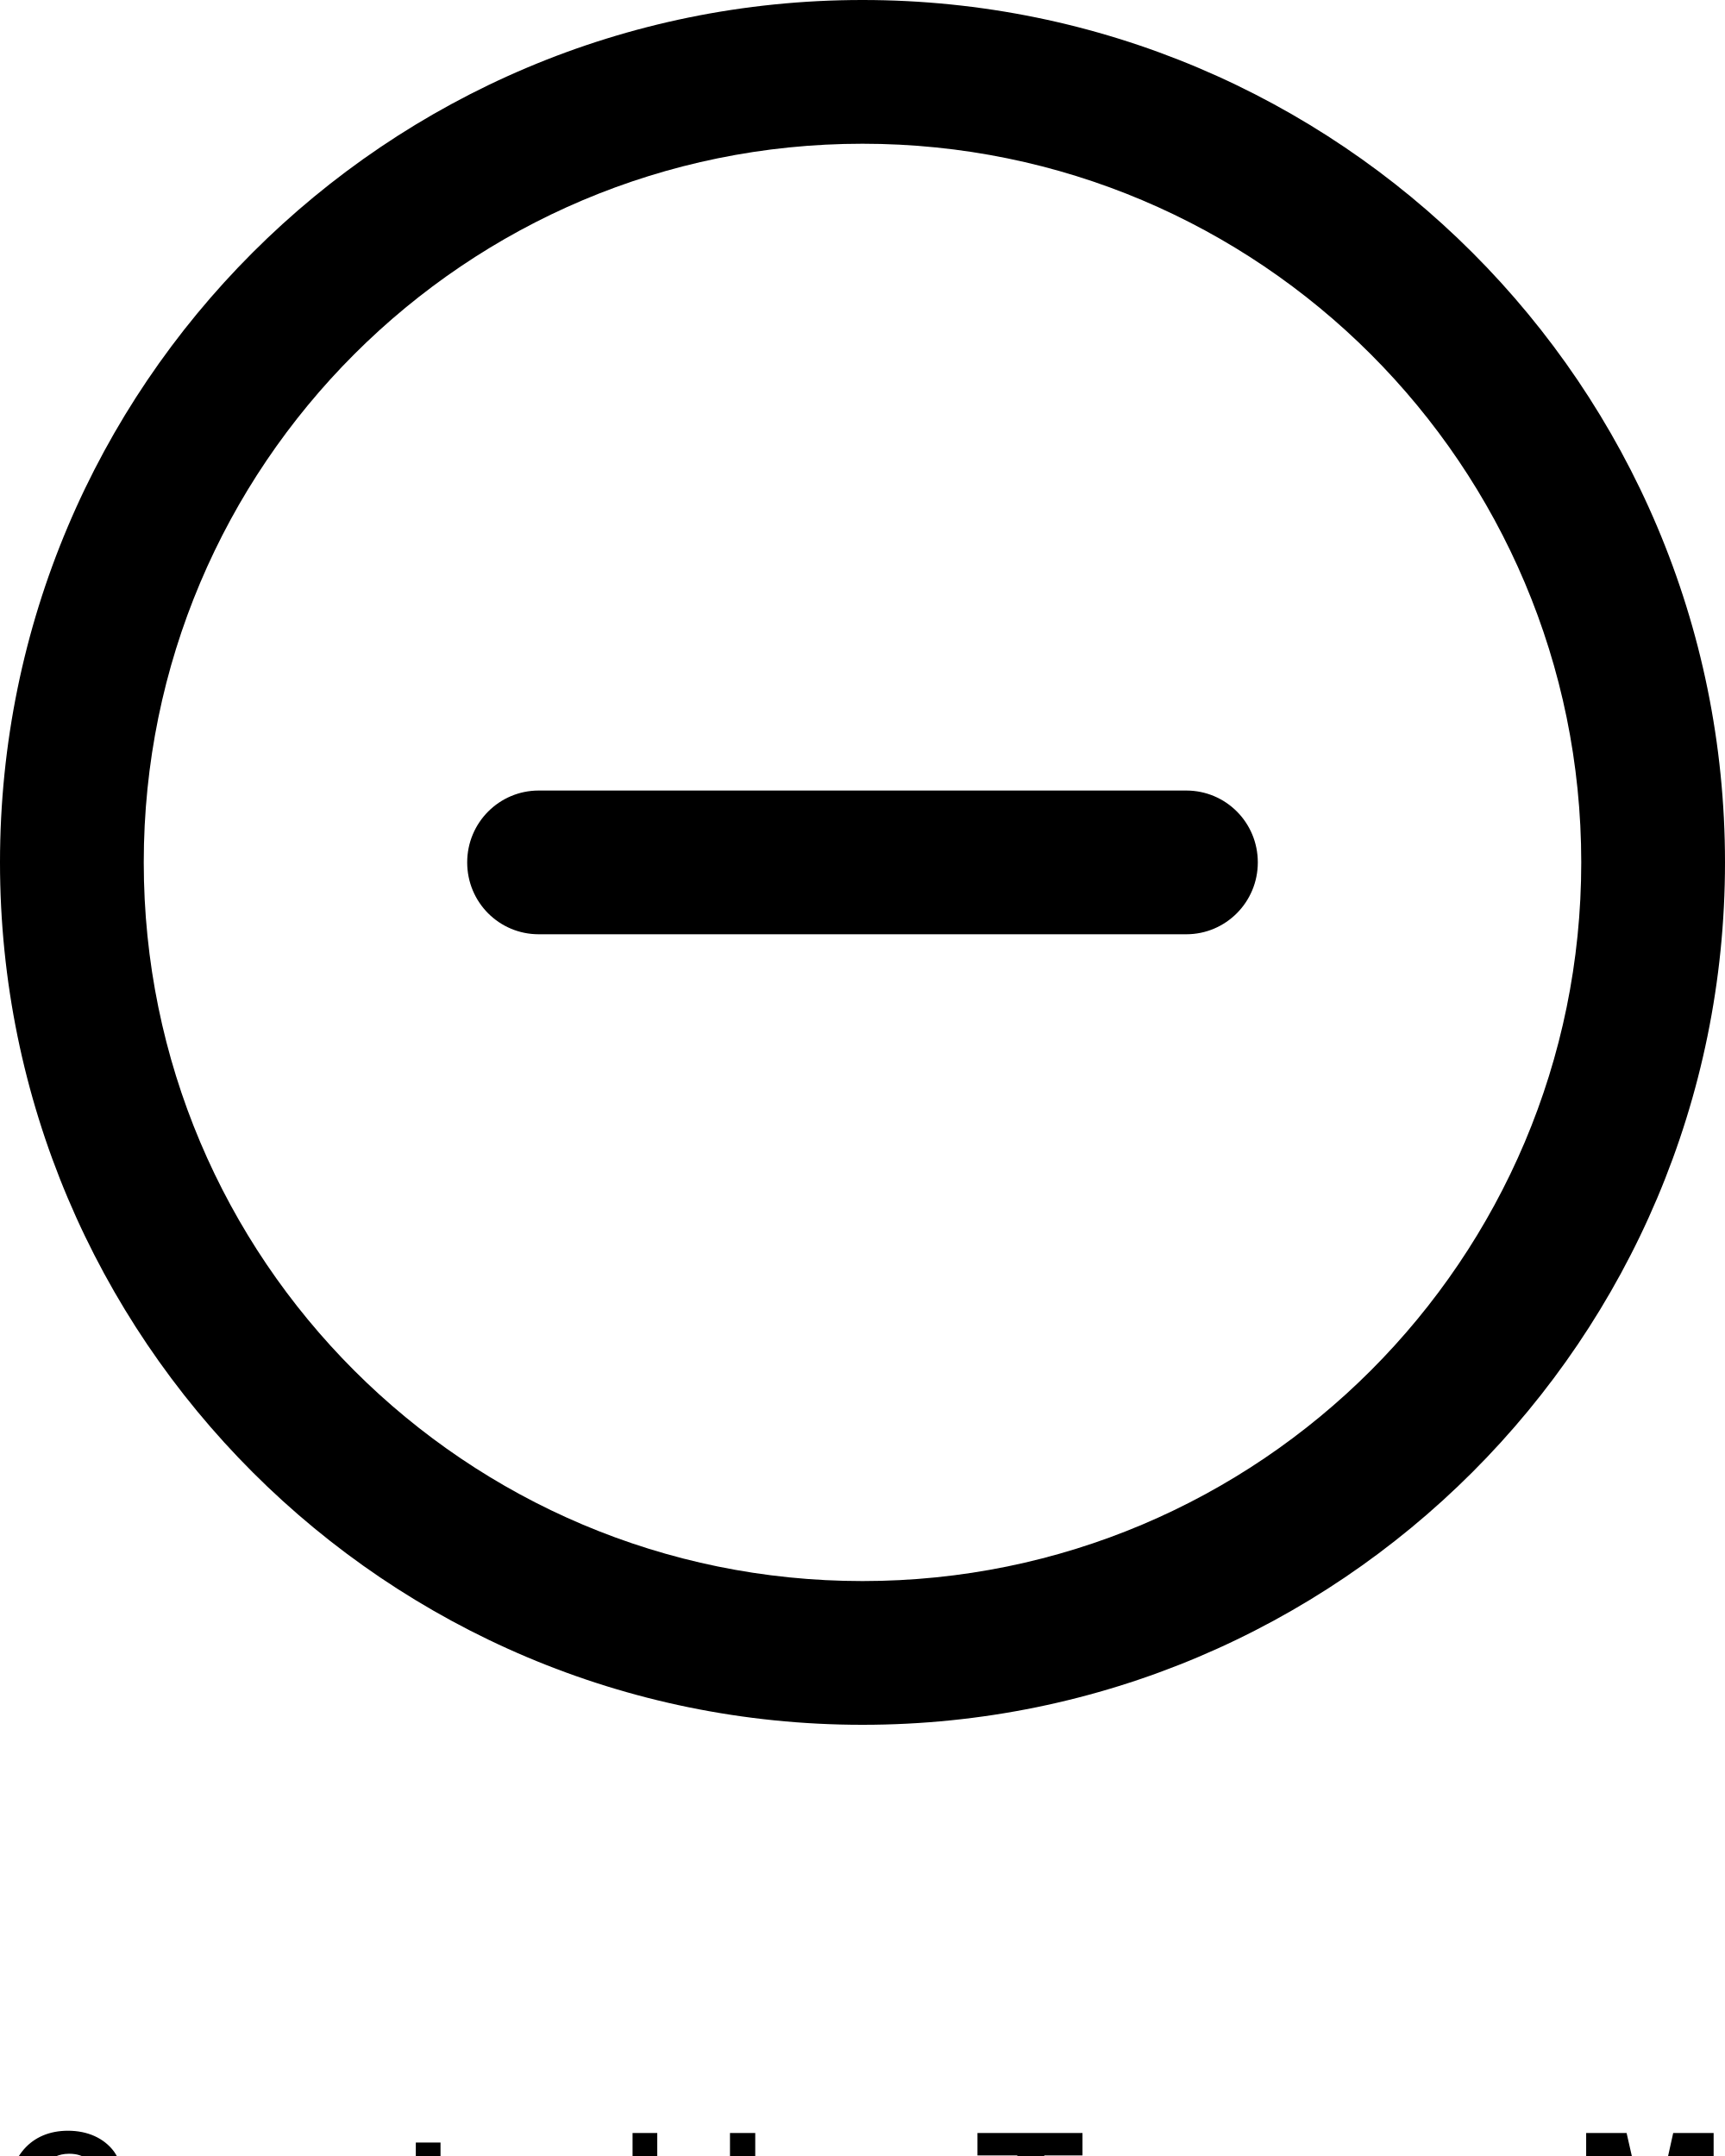
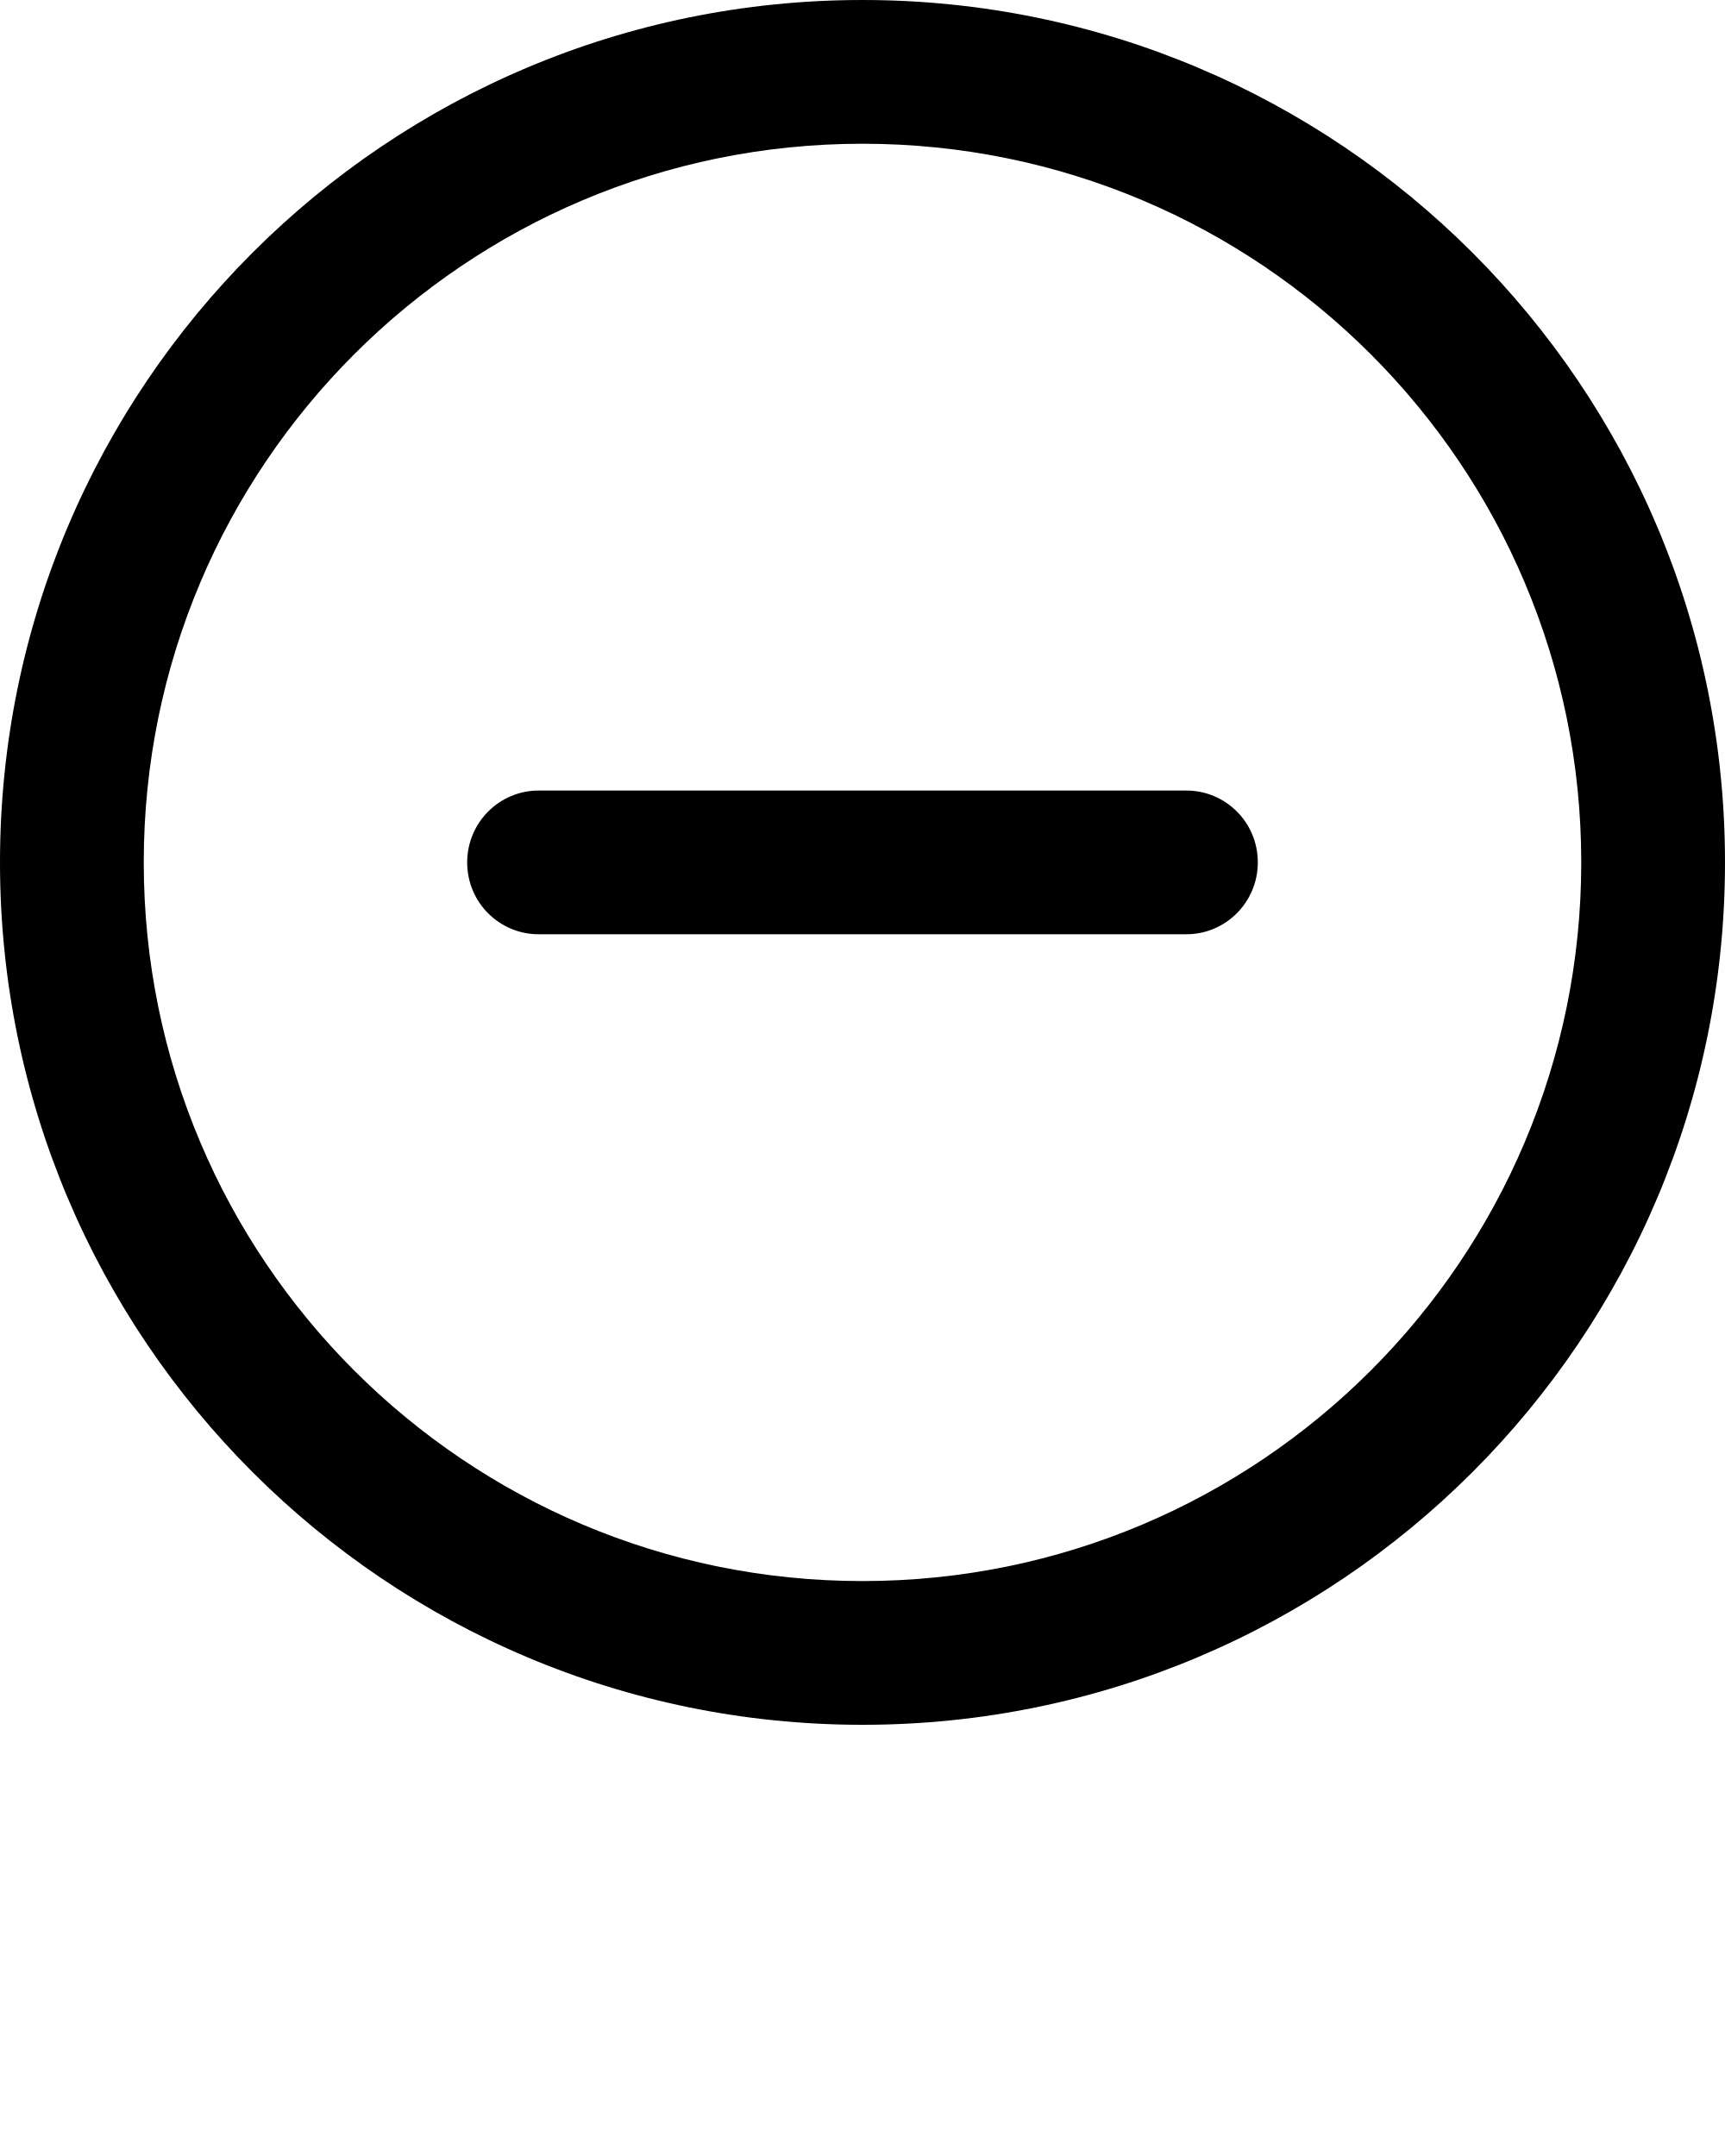
<svg xmlns="http://www.w3.org/2000/svg" viewBox="0 0 48 60" version="1.1" x="0px" y="0px">
  <g stroke="none" stroke-width="1" fill="none" fill-rule="evenodd">
    <g fill-rule="nonzero" fill="#000000">
      <g>
        <path d="M24,48 C10.745,48 0,37.255 0,24 C0,10.745 10.745,0 24,0 C37.255,0 48,10.745 48,24 C48,37.255 37.255,48 24,48 Z M24,44 C35.046,44 44,35.046 44,24 C44,12.954 35.046,4 24,4 C12.954,4 4,12.954 4,24 C4,35.046 12.954,44 24,44 Z M33.009,22 C34.109,22 35,22.888 35,24 C35,25.105 34.11,26 33.009,26 L14.991,26 C13.891,26 13,25.112 13,24 C13,22.895 13.89,22 14.991,22 L33.009,22 Z" />
      </g>
    </g>
  </g>
-   <text x="0" y="63" fill="#000000" font-size="5px" font-weight="bold" font-family="'Helvetica Neue', Helvetica, Arial-Unicode, Arial, Sans-serif">Created by Тимур Минвалеев</text>
-   <text x="0" y="68" fill="#000000" font-size="5px" font-weight="bold" font-family="'Helvetica Neue', Helvetica, Arial-Unicode, Arial, Sans-serif">from the Noun Project</text>
</svg>
